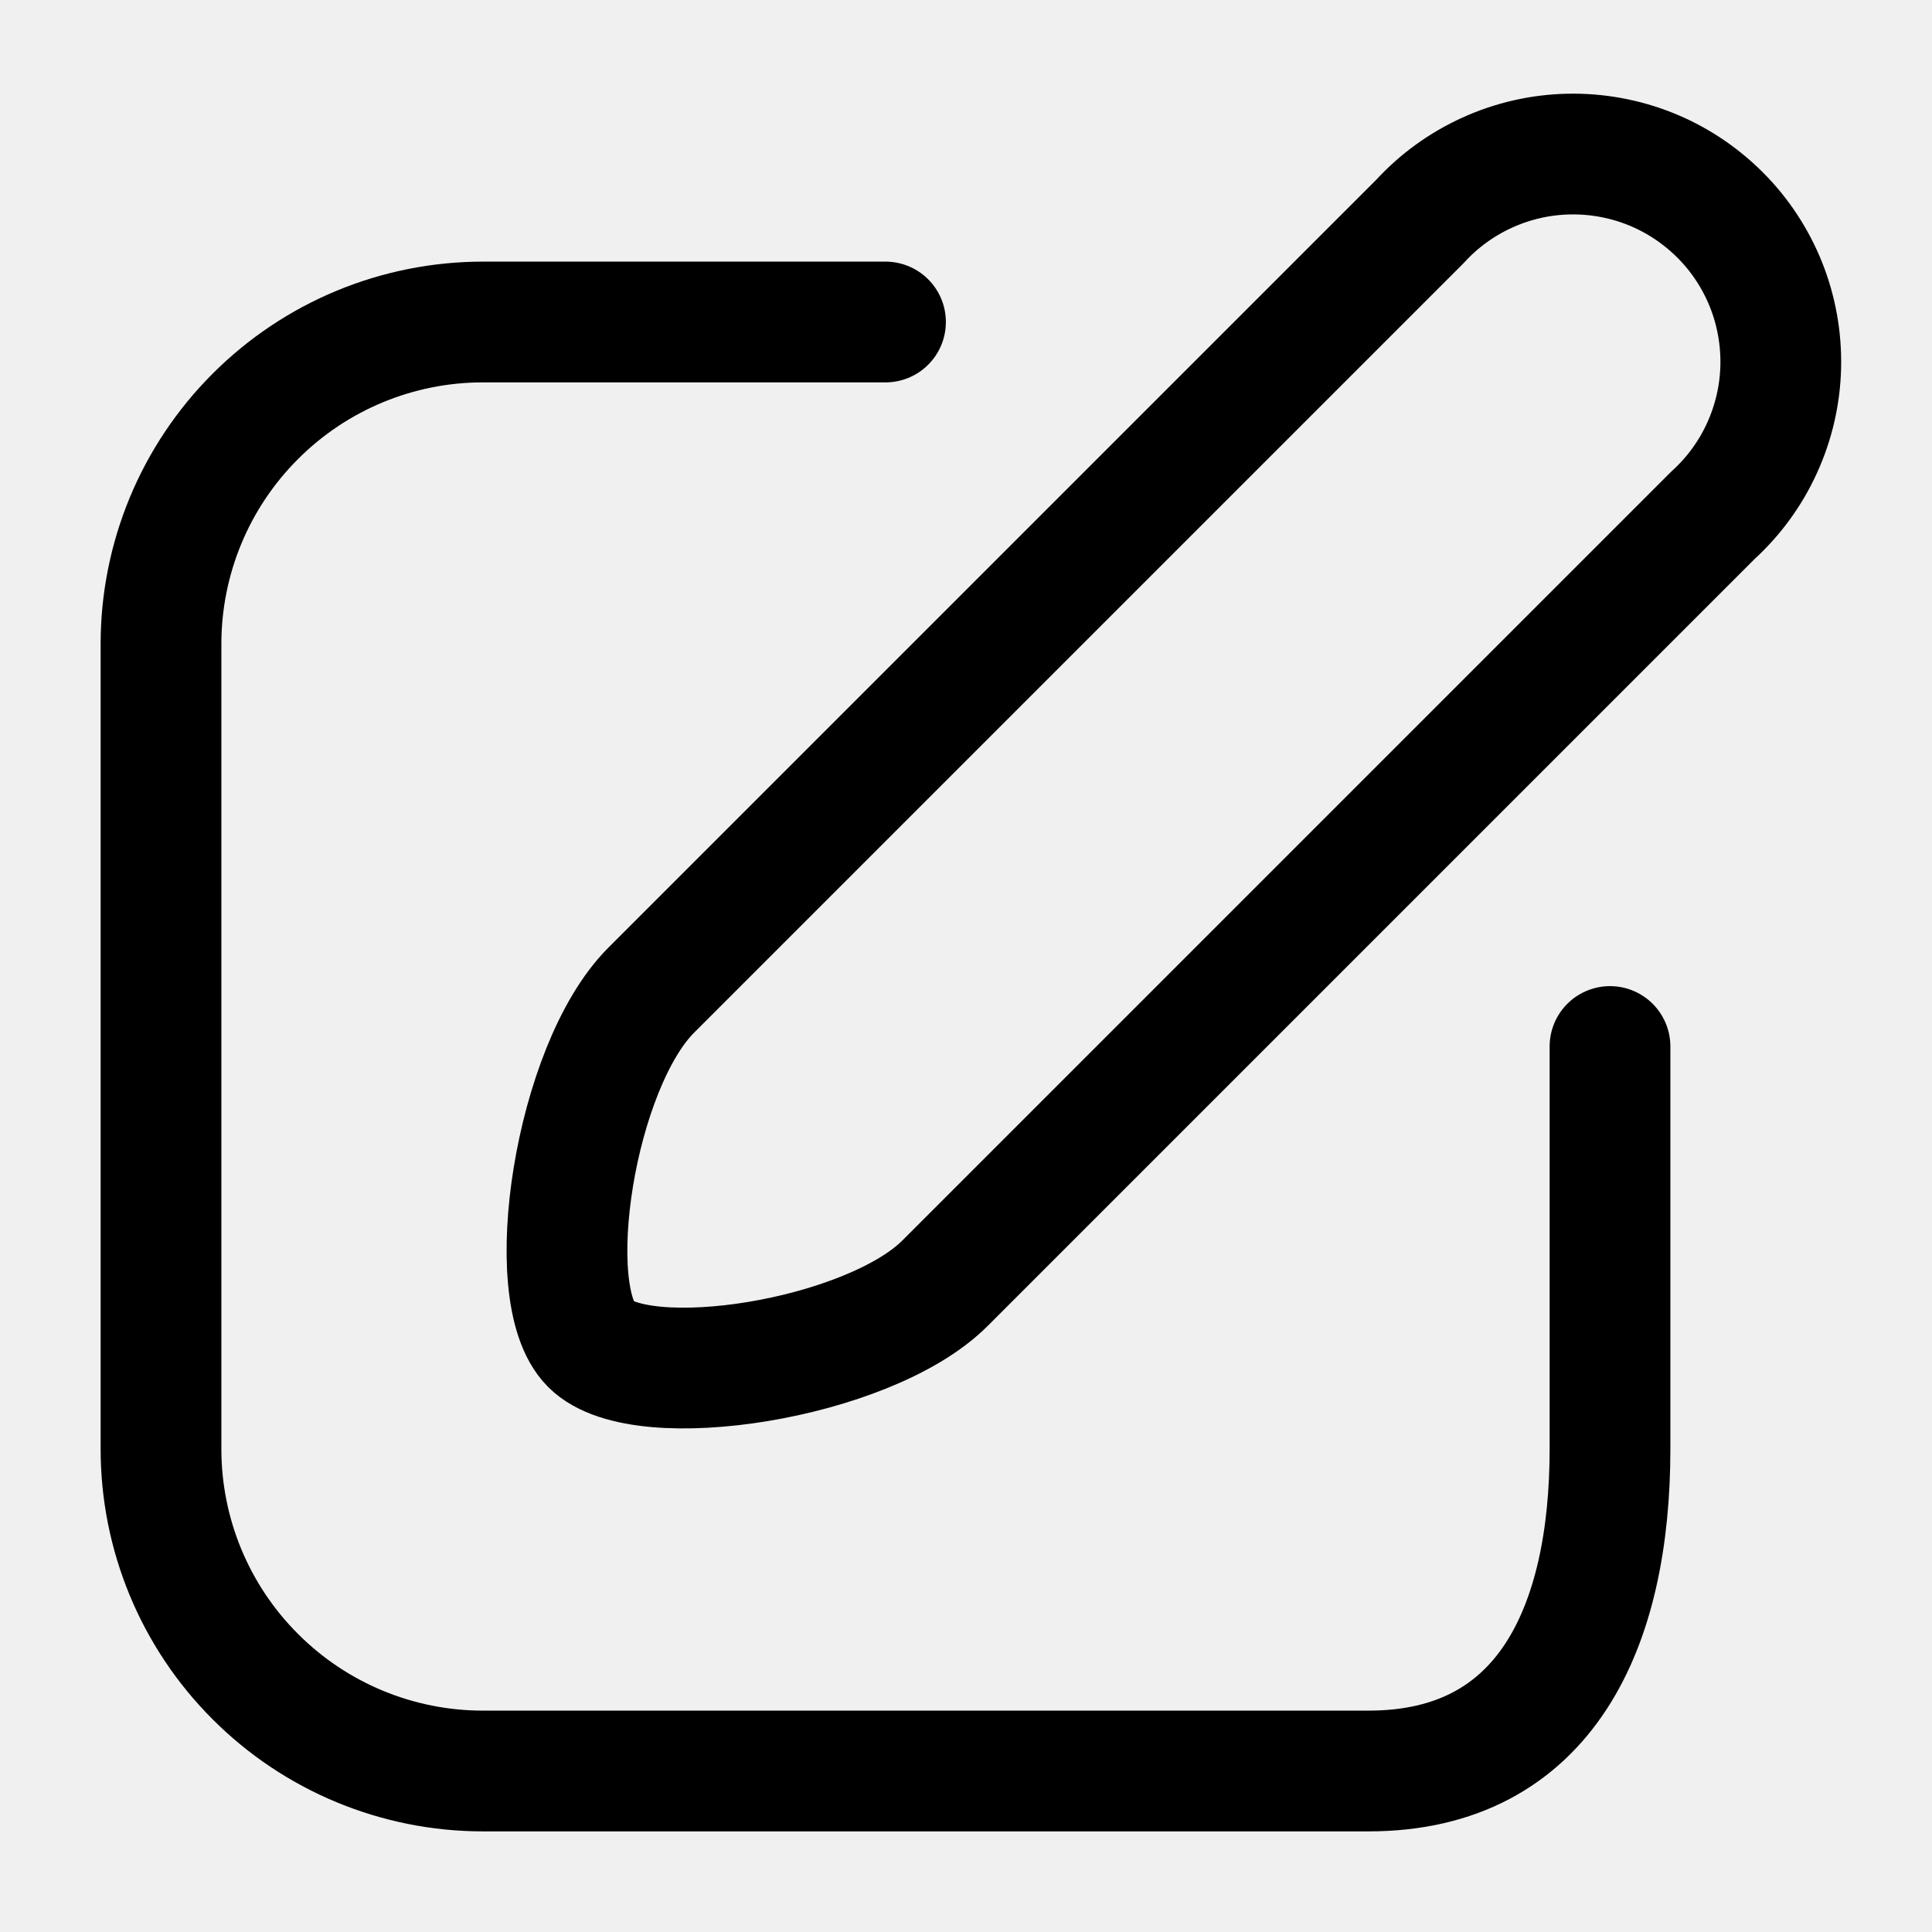
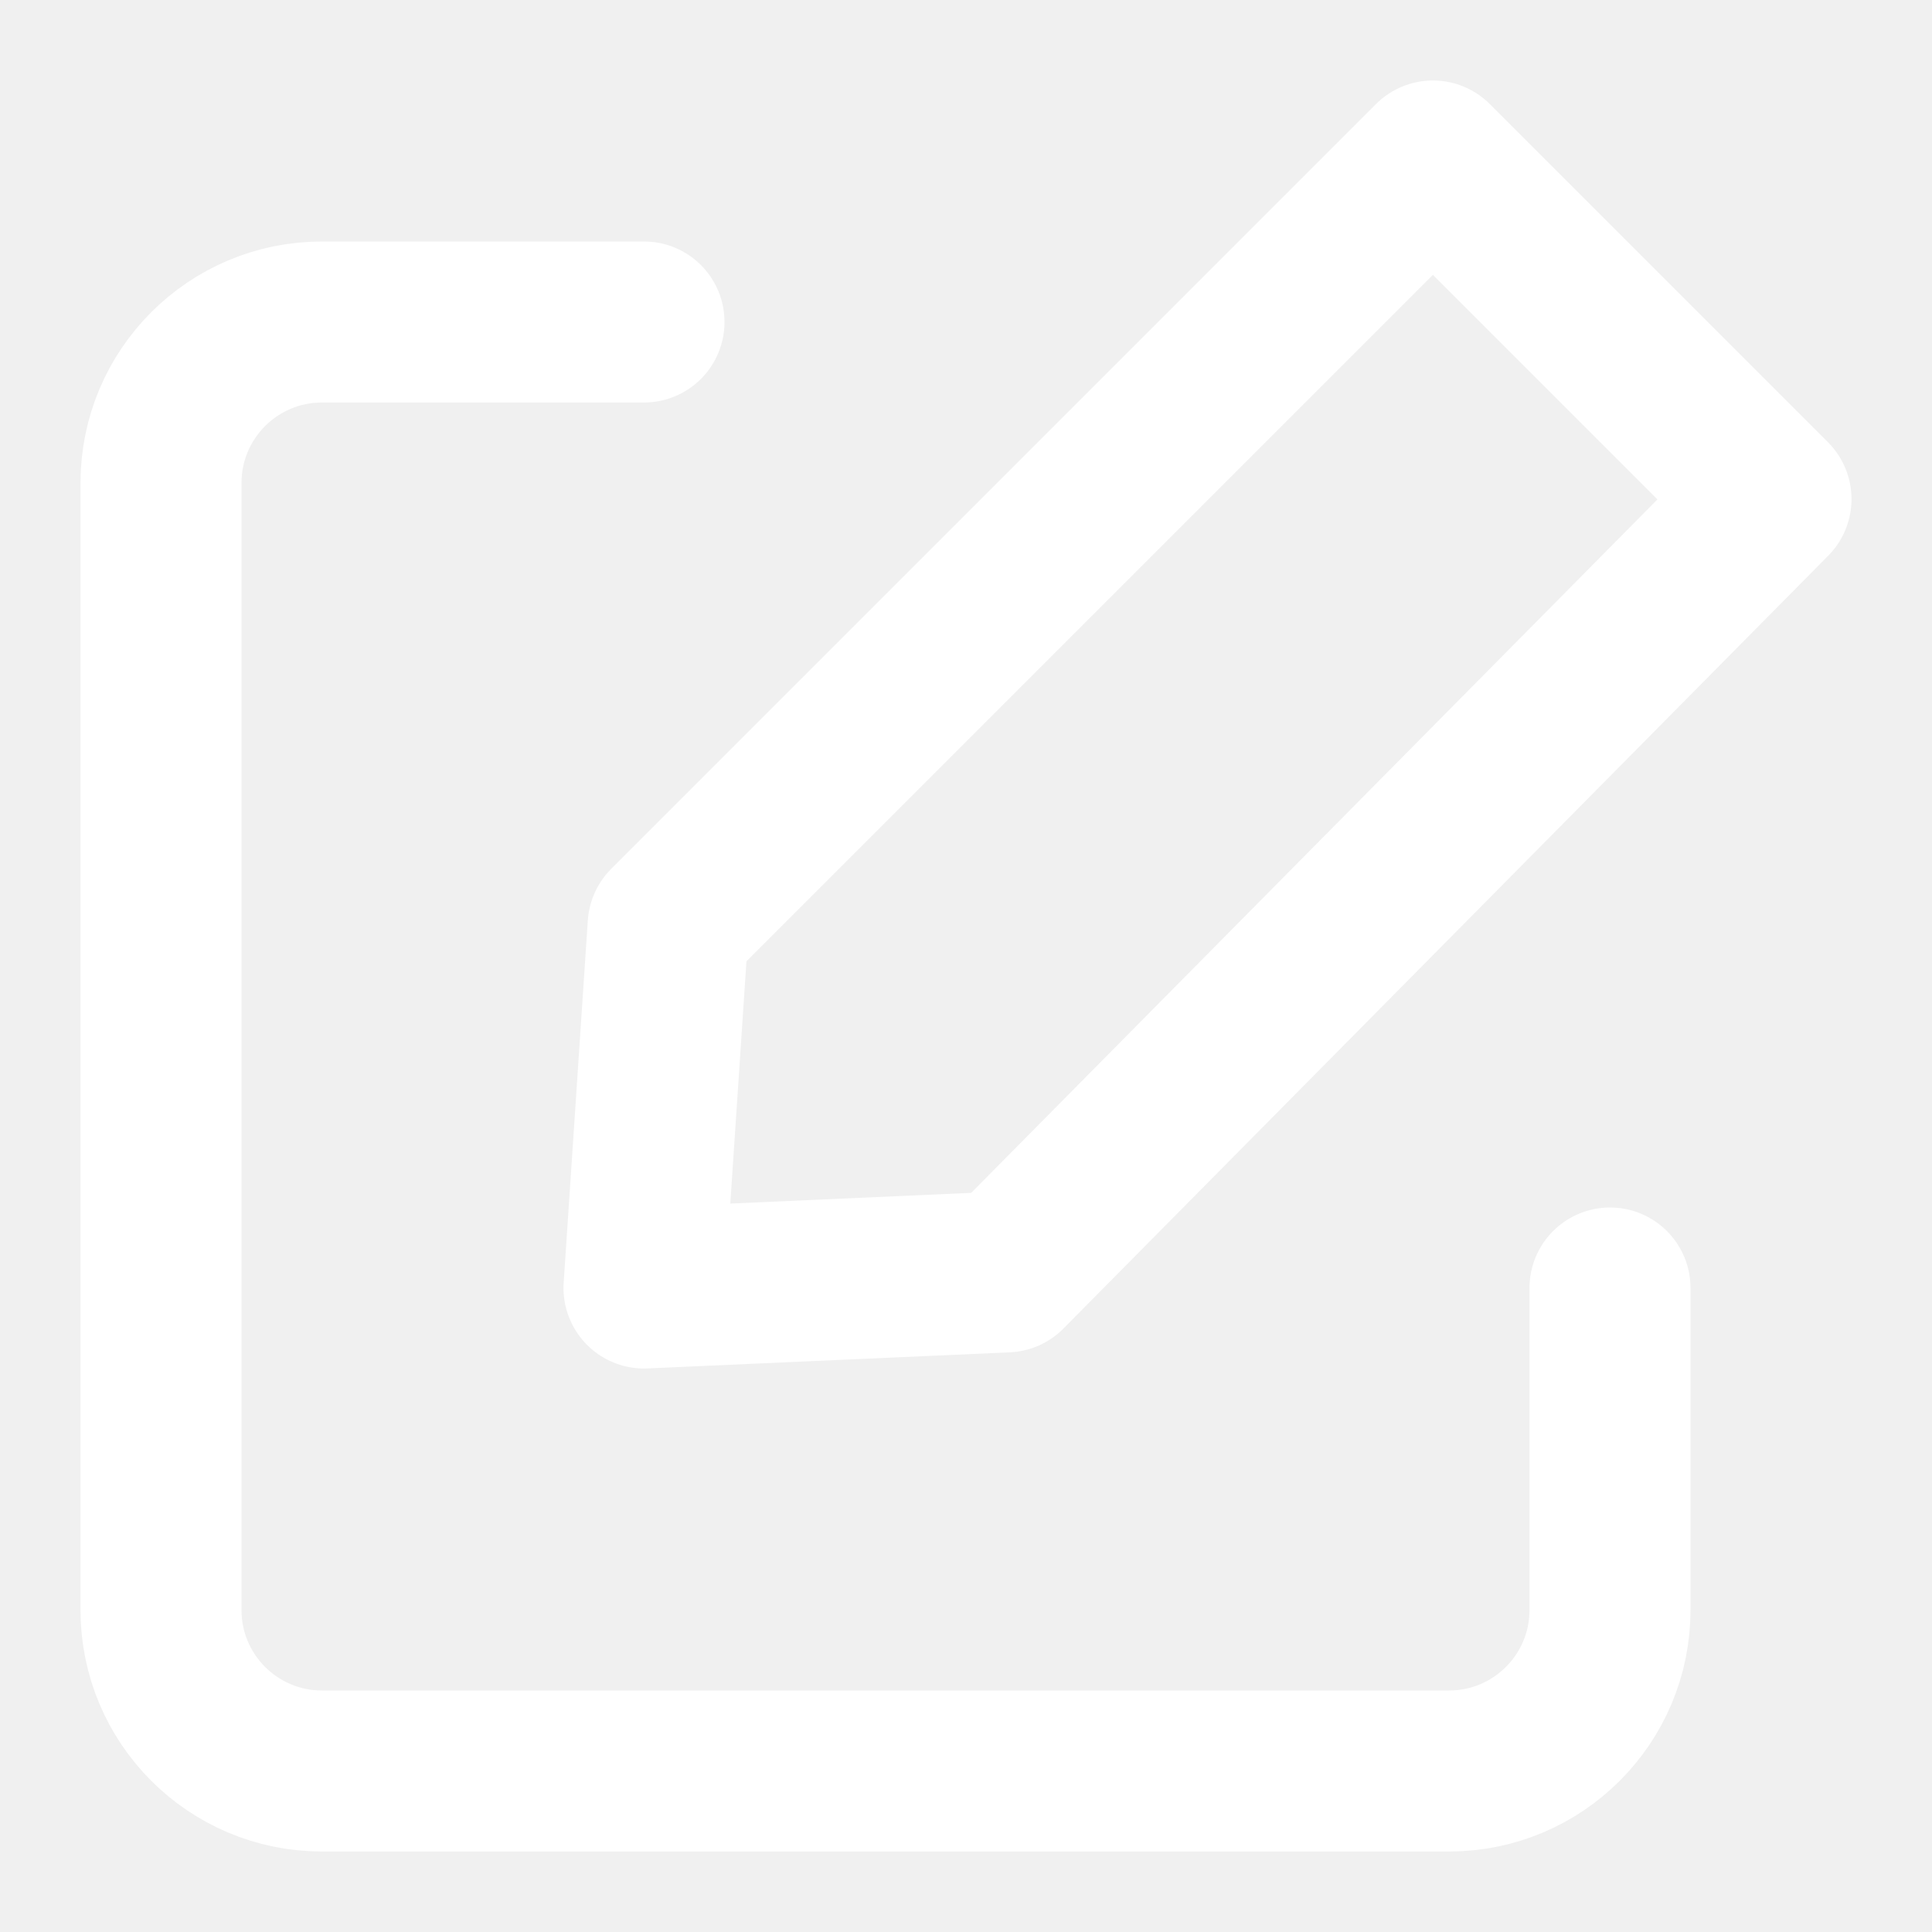
- <svg xmlns="http://www.w3.org/2000/svg" width="800px" height="800px" viewBox="0 0 24 24" fill="none">
-   <path d="M21.28 6.4L11.74 15.94C10.79 16.89 7.97 17.33 7.34 16.7C6.71 16.07 7.14 13.25 8.09 12.3L17.64 2.75C17.875 2.493 18.16 2.287 18.478 2.143C18.796 1.999 19.139 1.921 19.488 1.914C19.836 1.907 20.182 1.97 20.506 2.1C20.829 2.23 21.122 2.425 21.369 2.672C21.615 2.918 21.808 3.212 21.938 3.536C22.067 3.86 22.129 4.206 22.121 4.555C22.113 4.903 22.034 5.246 21.889 5.564C21.745 5.881 21.538 6.165 21.28 6.4V6.4Z" stroke="#000000" stroke-width="1.5" stroke-linecap="round" stroke-linejoin="round" />
-   <path d="M11 4H6C4.939 4 3.922 4.421 3.172 5.172C2.421 5.922 2 6.939 2 8V18C2 19.061 2.421 20.078 3.172 20.828C3.922 21.579 4.939 22 6 22H17C19.21 22 20 20.2 20 18V13" stroke="#000000" stroke-width="1.5" stroke-linecap="round" stroke-linejoin="round" />
+ <svg xmlns="http://www.w3.org/2000/svg" width="800px" height="800px" viewBox="0 0 24 24" fill="#ffffff" stroke="#ffffff">
+   <g id="SVGRepo_bgCarrier" stroke-width="0" />
+   <g id="SVGRepo_tracerCarrier" stroke-linecap="round" stroke-linejoin="round" />
+   <g id="SVGRepo_iconCarrier">
+     <g id="Complete">
+       <g id="edit">
+         <g>
+           <path d="M20,16v4a2,2,0,0,1-2,2H4a2,2,0,0,1-2-2V6A2,2,0,0,1,4,4H8" fill="none" stroke="#ffffff" stroke-linecap="round" stroke-linejoin="round" stroke-width="2" />
+           <polygon fill="none" points="12.5 15.8 22 6.2 17.8 2 8.3 11.5 8 16 12.5 15.8" stroke="#ffffff" stroke-linecap="round" stroke-linejoin="round" stroke-width="2" />
+         </g>
+       </g>
+     </g>
+   </g>
</svg>
